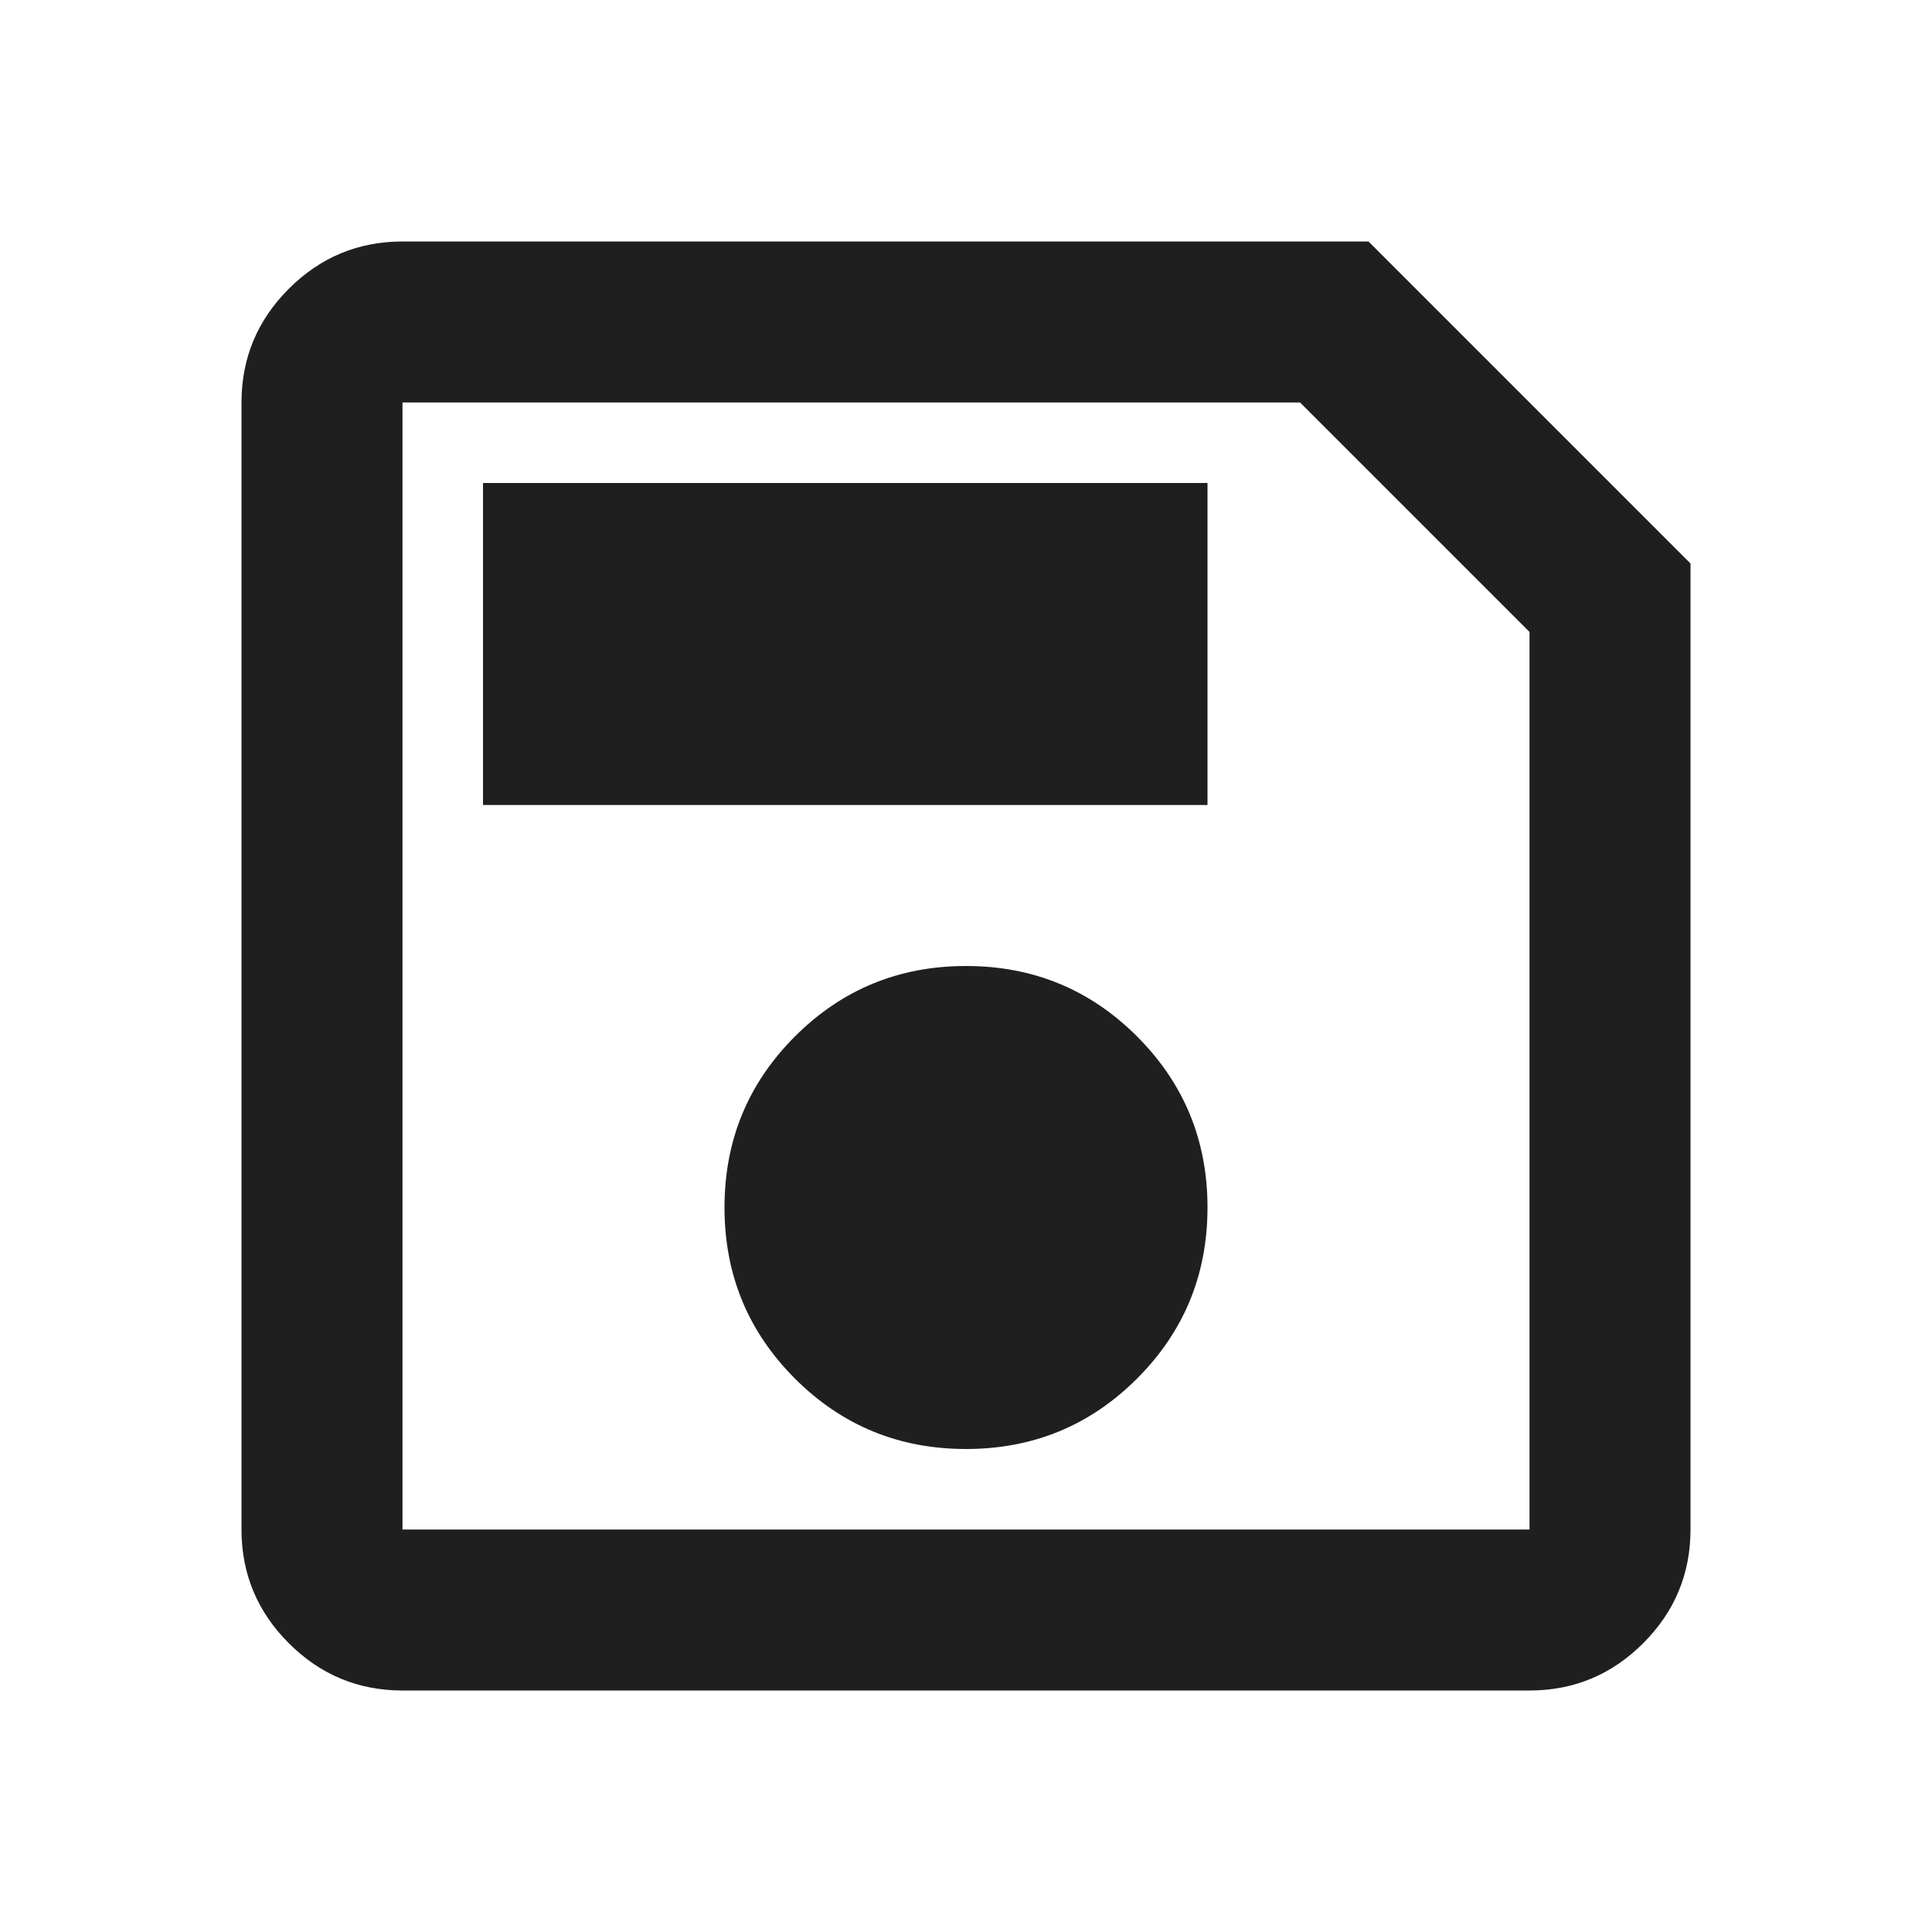
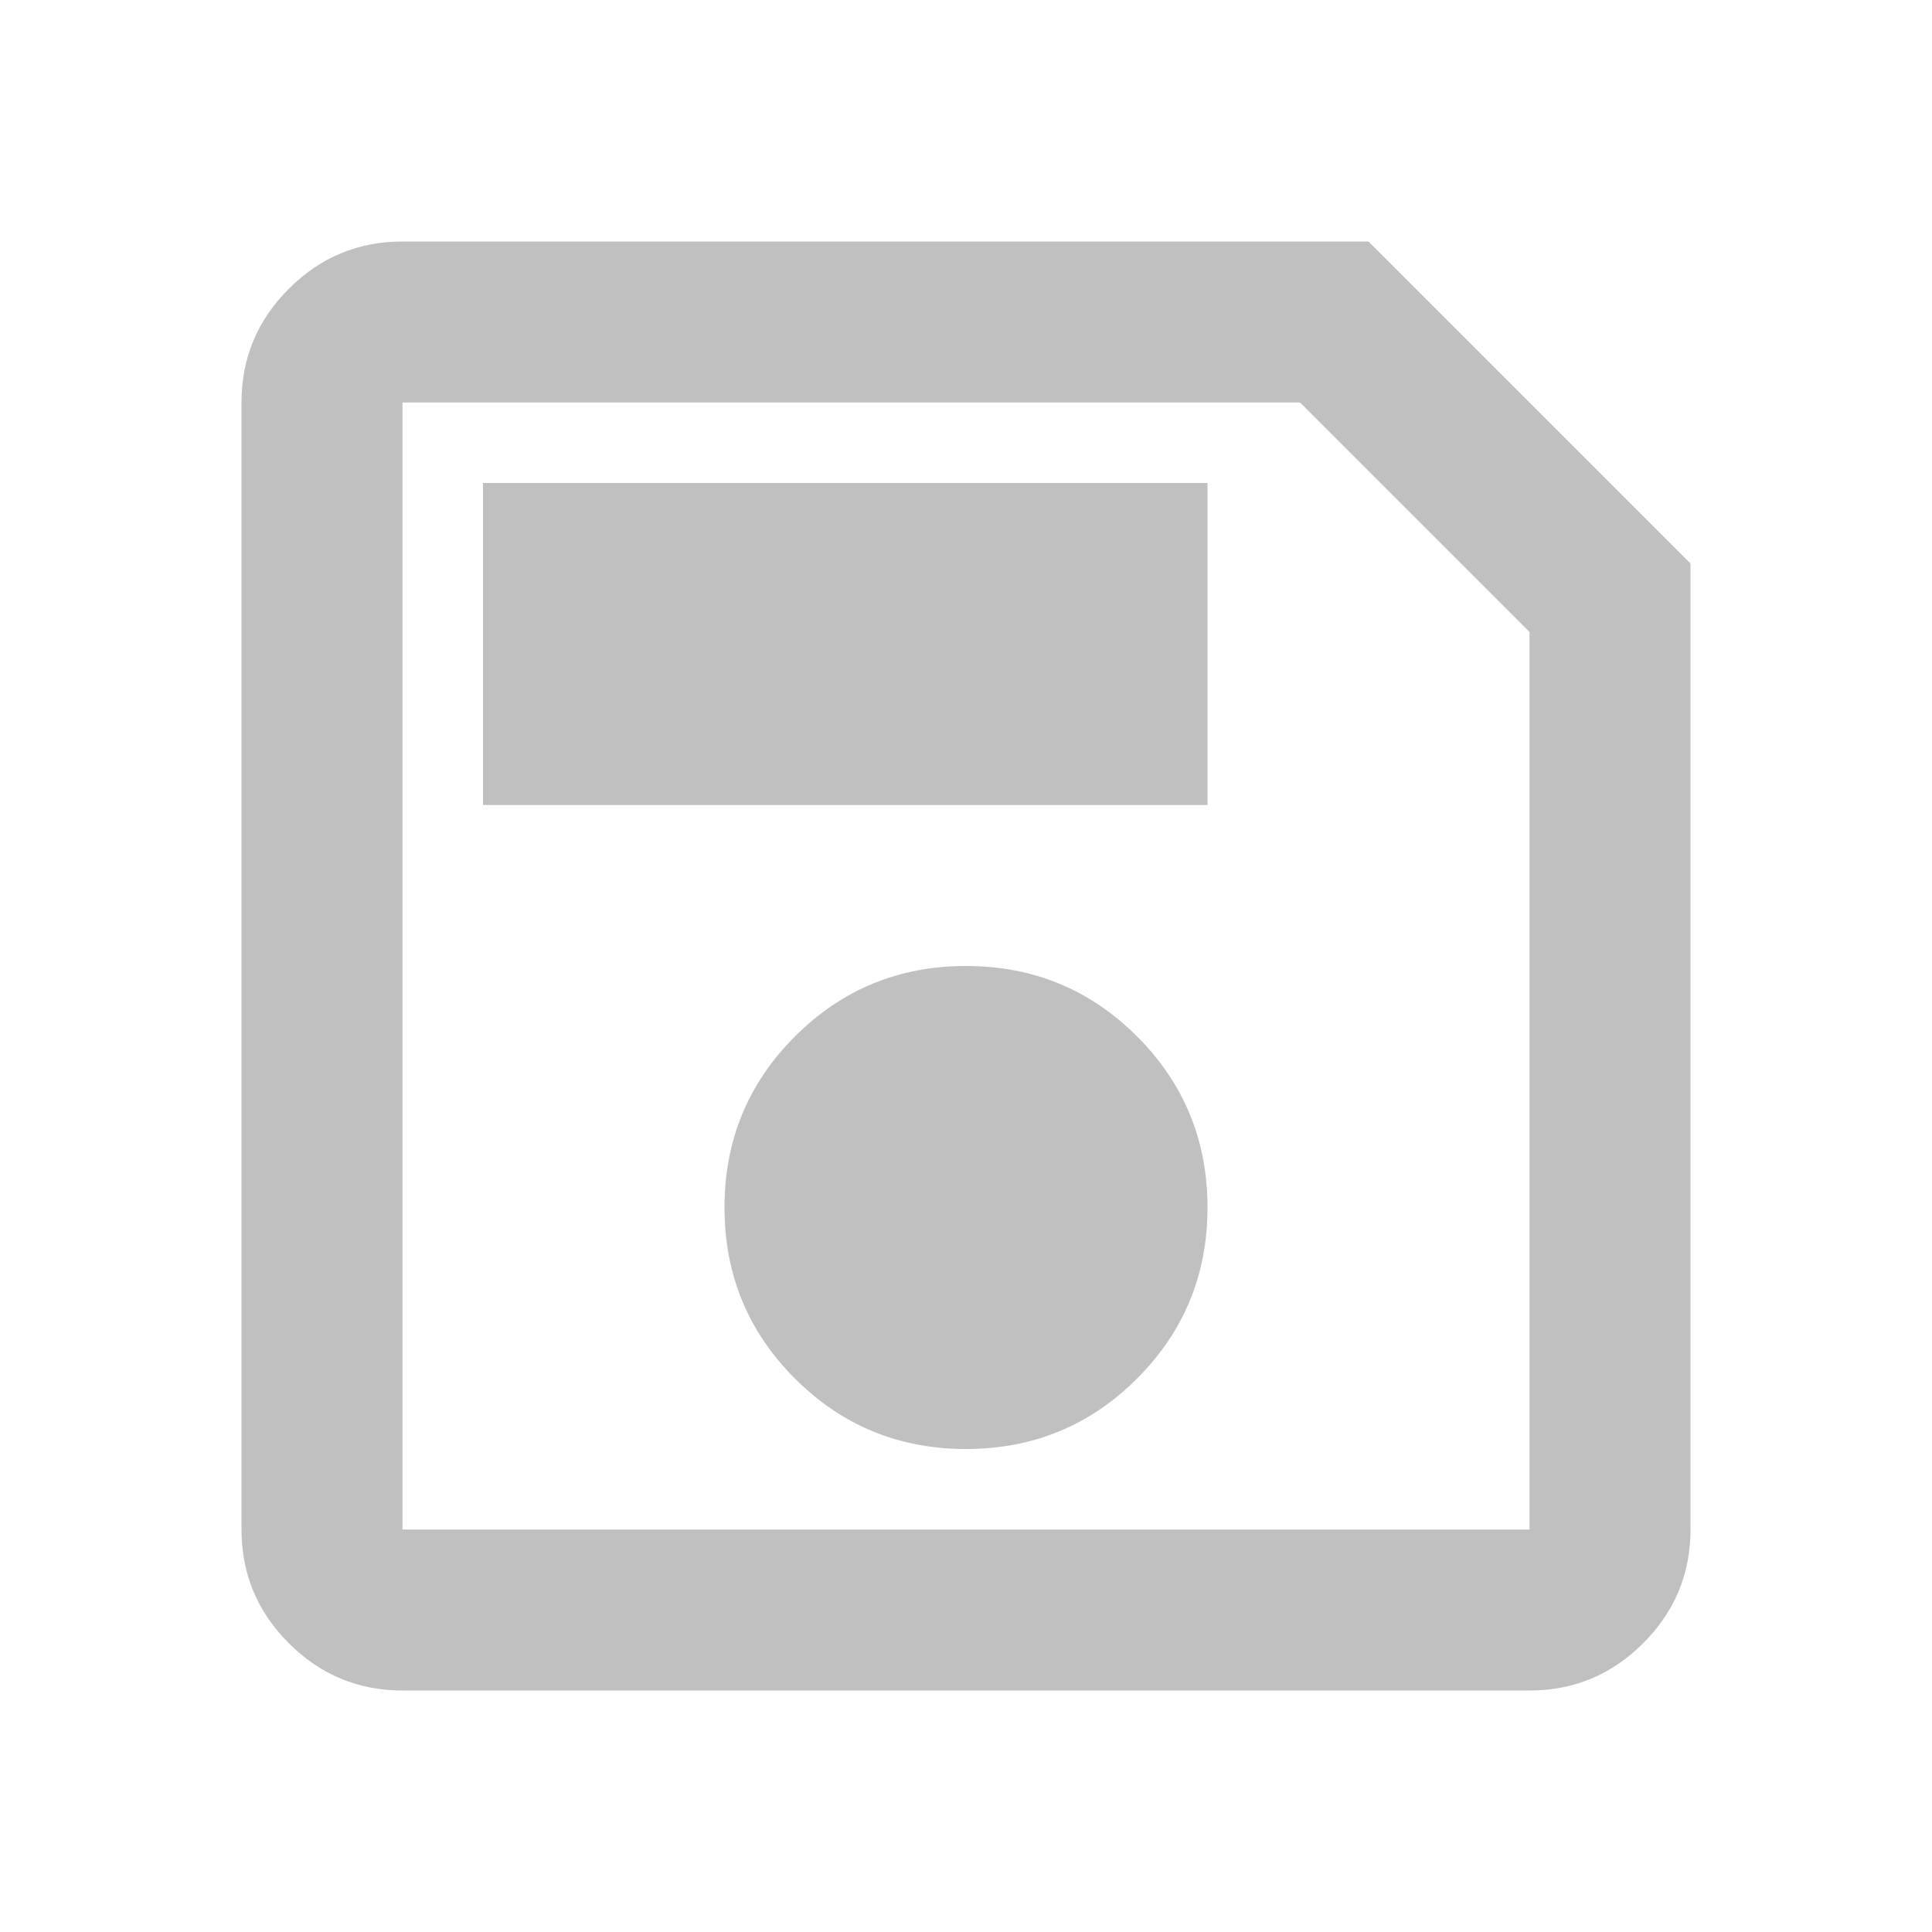
- <svg xmlns="http://www.w3.org/2000/svg" height="24px" viewBox="0 -960 960 960" width="24px" fill="#1f1f1f">
+ <svg xmlns="http://www.w3.org/2000/svg" height="2em" viewBox="0 -960 960 960" width="2em" fill="Silver">
  <path d="M840-680v480q0 33-23.5 56.5T760-120H200q-33 0-56.5-23.5T120-200v-560q0-33 23.5-56.5T200-840h480l160 160Zm-80 34L646-760H200v560h560v-446ZM480-240q50 0 85-35t35-85q0-50-35-85t-85-35q-50 0-85 35t-35 85q0 50 35 85t85 35ZM240-560h360v-160H240v160Zm-40-86v446-560 114Z" />
</svg>
